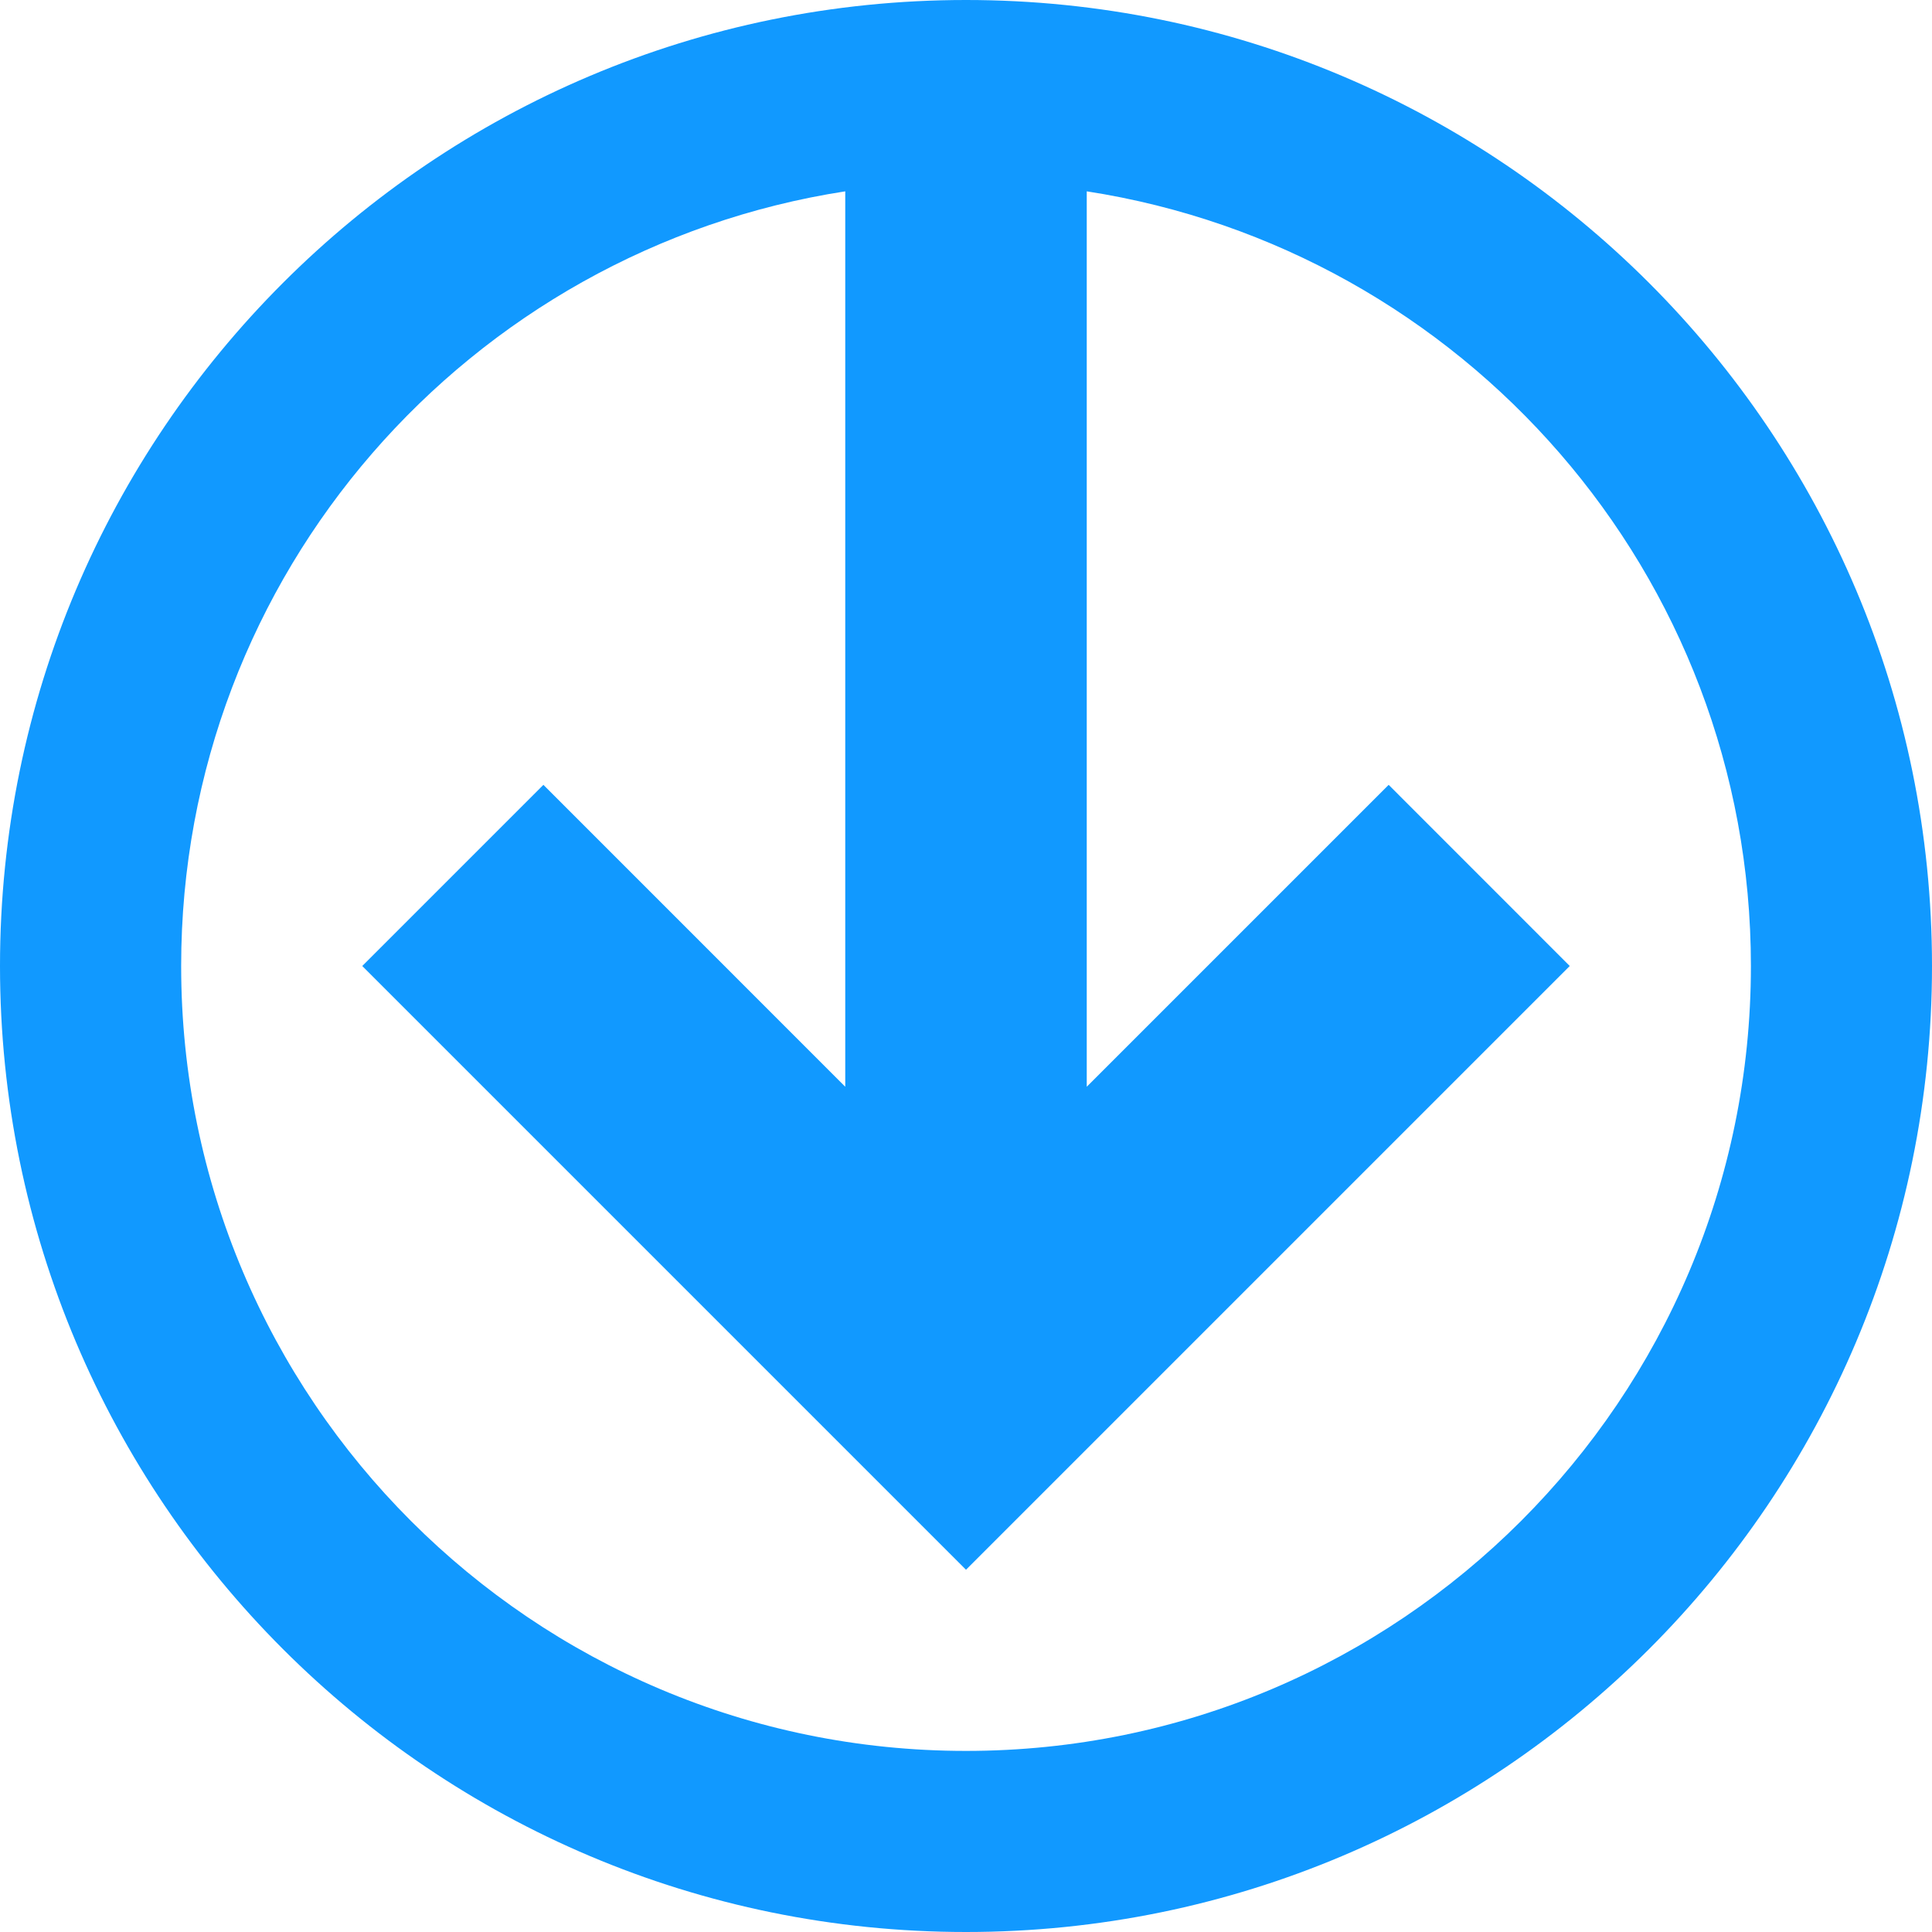
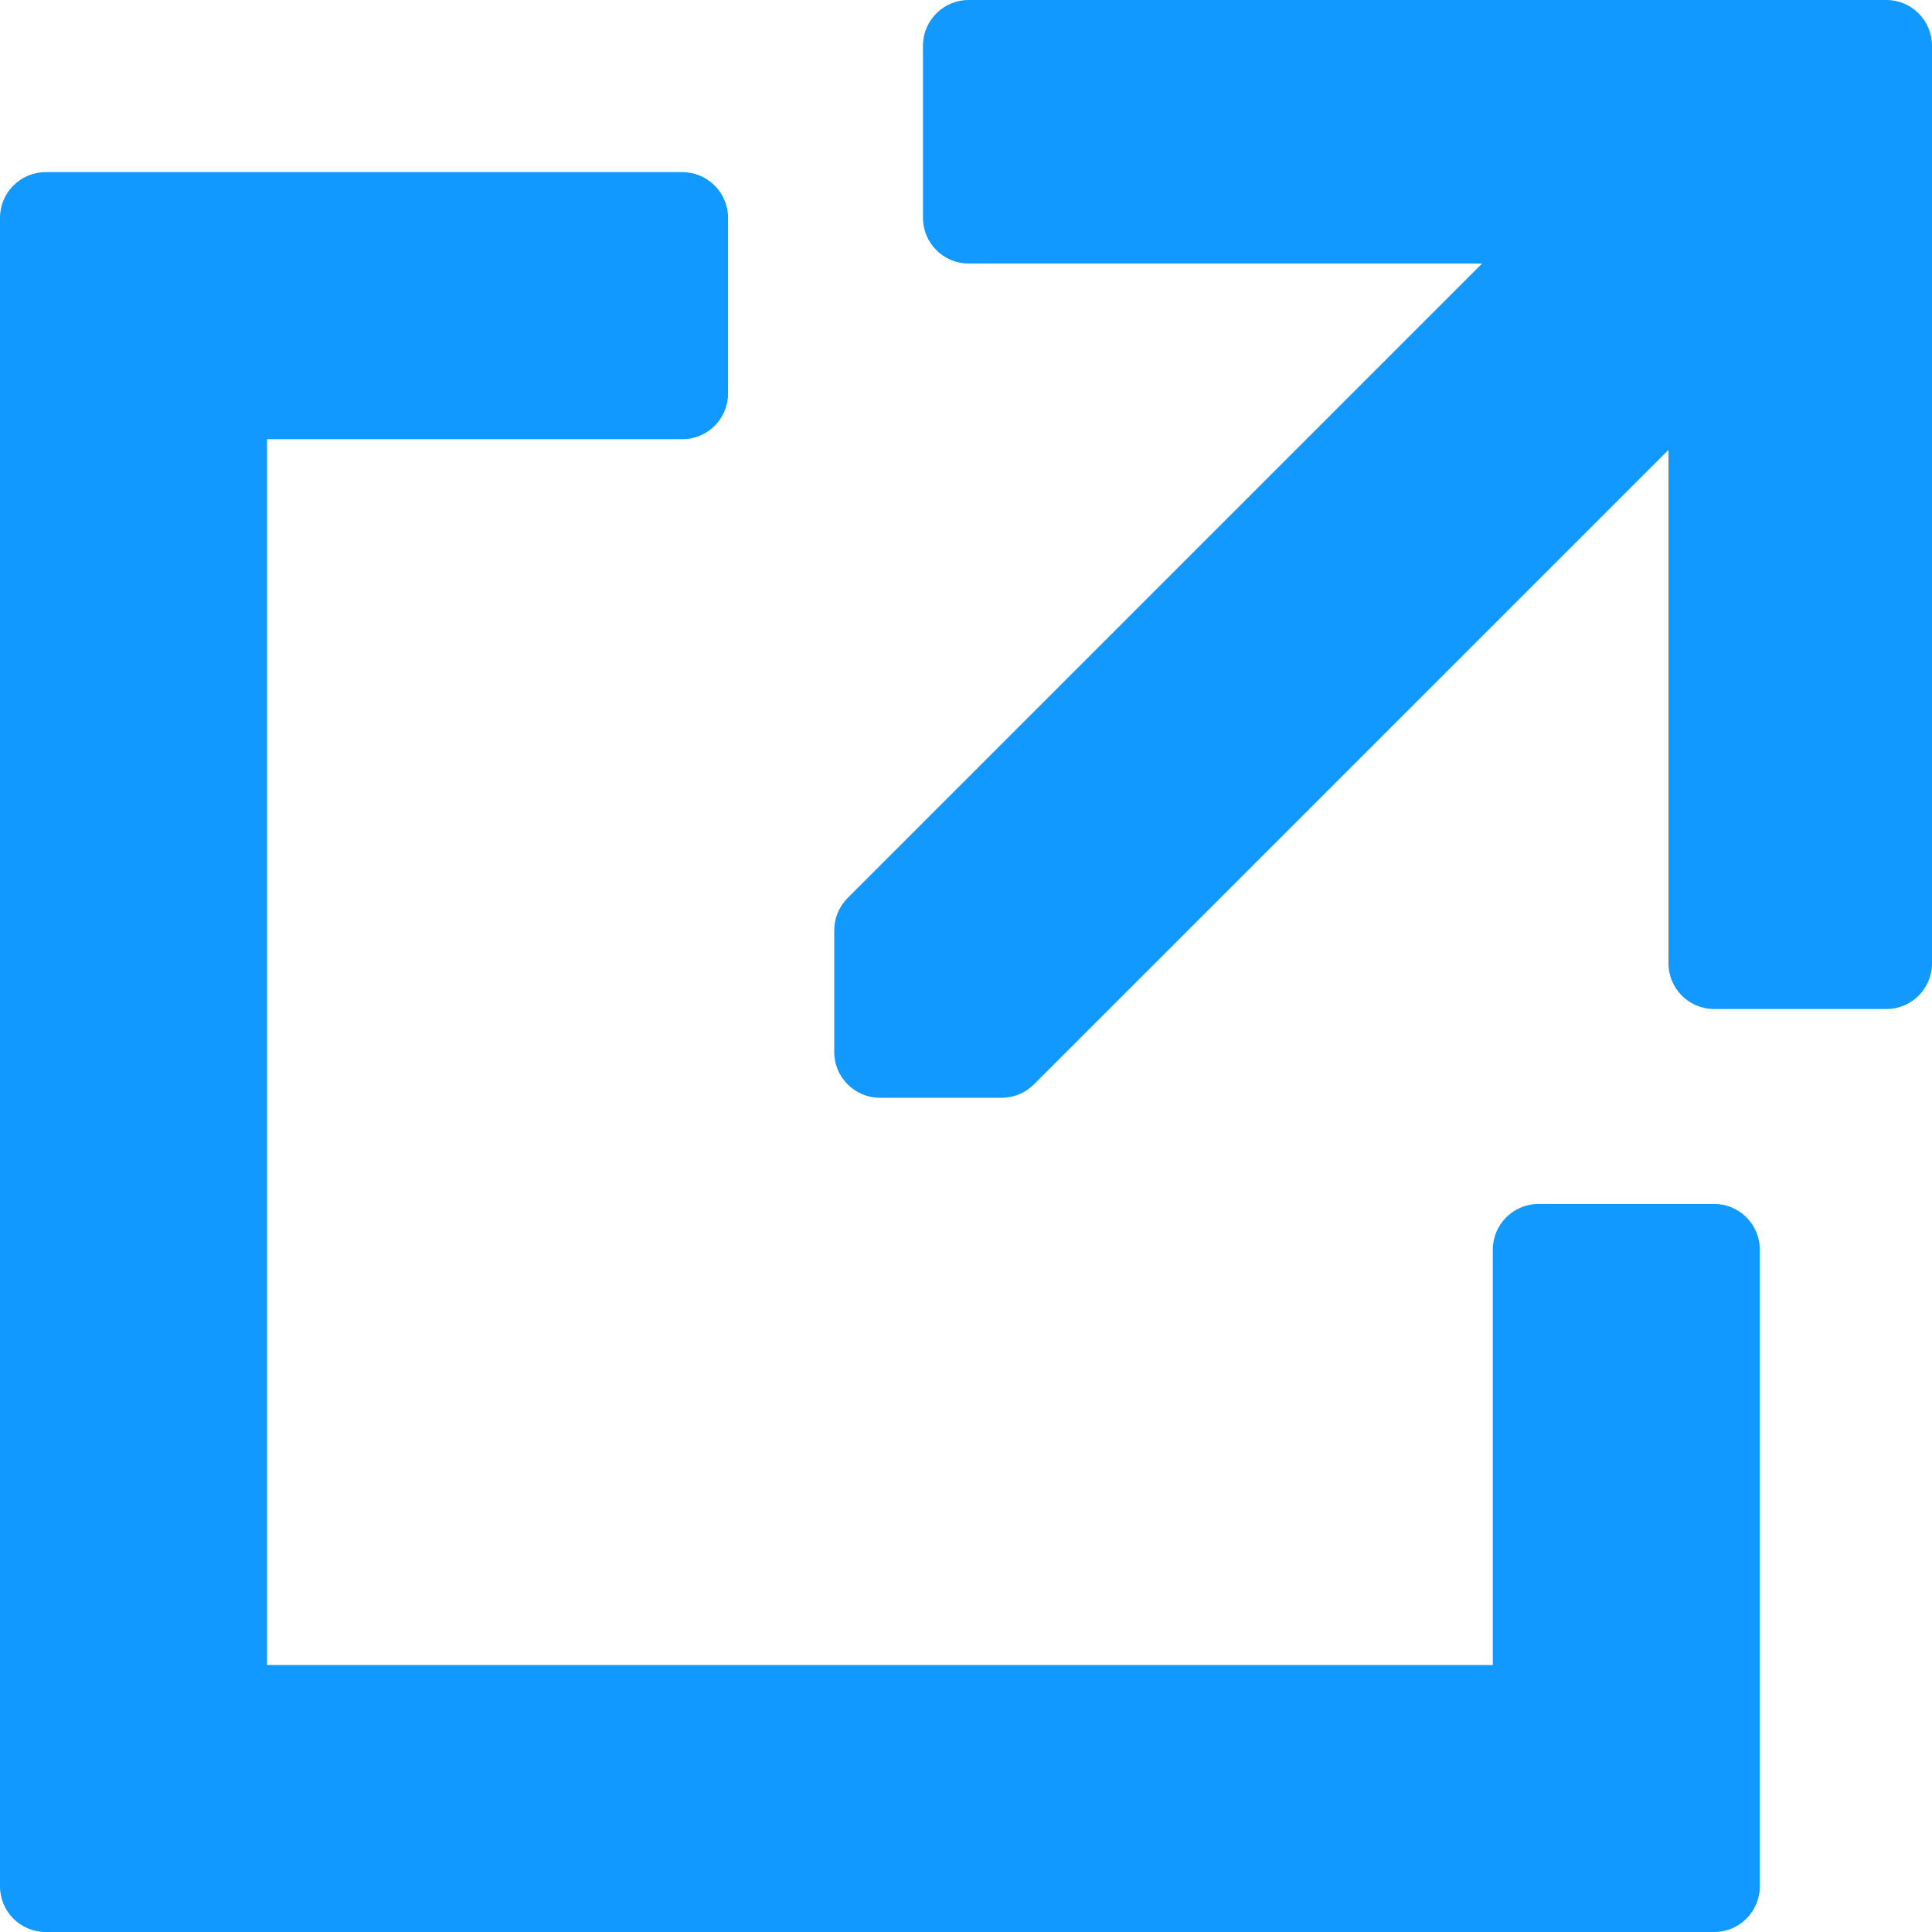
<svg xmlns="http://www.w3.org/2000/svg" width="30px" height="30px" viewBox="0 0 30 30" version="1.1">
  <defs />
  <g id="Comps" stroke="none" stroke-width="1" fill="none" fill-rule="evenodd">
-     <g id="Home-v4_AddList" transform="translate(-1168, -496)" fill="#1199FF">
-       <g id="QUICKVIEW-PANEL" transform="translate(858, 482)">
-         <path d="M312.813,29 C312.813,22.908 317.286,17.875 323.125,16.971 L323.125,30.875 L318.438,26.187 L315.625,29 L325,38.375 L334.375,29 L331.563,26.187 L326.875,30.875 L326.875,16.971 C332.714,17.875 337.188,22.908 337.188,29 C337.188,35.731 331.732,41.188 325,41.188 C318.268,41.188 312.813,35.731 312.813,29 M340,29 C340,20.716 333.285,14 325,14 C316.715,14 310,20.716 310,29 C310,37.284 316.715,44 325,44 C333.285,44 340,37.284 340,29" id="Fill-1" />
+     <g id="Home-v4_ListActions" transform="translate(-1167, -495)" fill="#1199FF">
+       <g id="QUICKVIEW-PANEL" transform="translate(856, 482)">
+         <path d="M337.617,31.695 C338.009,31.695 338.326,32.013 338.326,32.405 L338.326,42.291 C338.326,42.682 338.009,43 337.617,43 L311.709,43 C311.318,43 311,42.682 311,42.291 L311,16.383 C311,15.991 311.318,15.673 311.709,15.673 L321.595,15.673 C321.987,15.673 322.305,15.991 322.305,16.383 L322.305,19.11 C322.305,19.502 321.987,19.82 321.595,19.82 L315.146,19.82 L315.146,38.854 L334.18,38.854 L334.18,32.405 C334.18,32.013 334.498,31.695 334.89,31.695 L337.617,31.695 Z M340.291,13 C340.682,13 341,13.318 341,13.709 L341,27.959 C341,28.35 340.682,28.668 340.291,28.668 L337.617,28.668 C337.225,28.668 336.908,28.35 336.908,27.959 L336.908,19.986 L327.055,29.838 C326.922,29.971 326.742,30.046 326.554,30.046 L324.663,30.046 C324.272,30.046 323.954,29.728 323.954,29.337 L323.954,27.446 C323.954,27.258 324.029,27.078 324.162,26.944 L334.014,17.092 L326.041,17.092 C325.65,17.092 325.332,16.775 325.332,16.383 L325.332,13.709 C325.332,13.318 325.65,13 326.041,13 L340.291,13 Z" id="Combined-Shape" />
      </g>
    </g>
  </g>
</svg>
